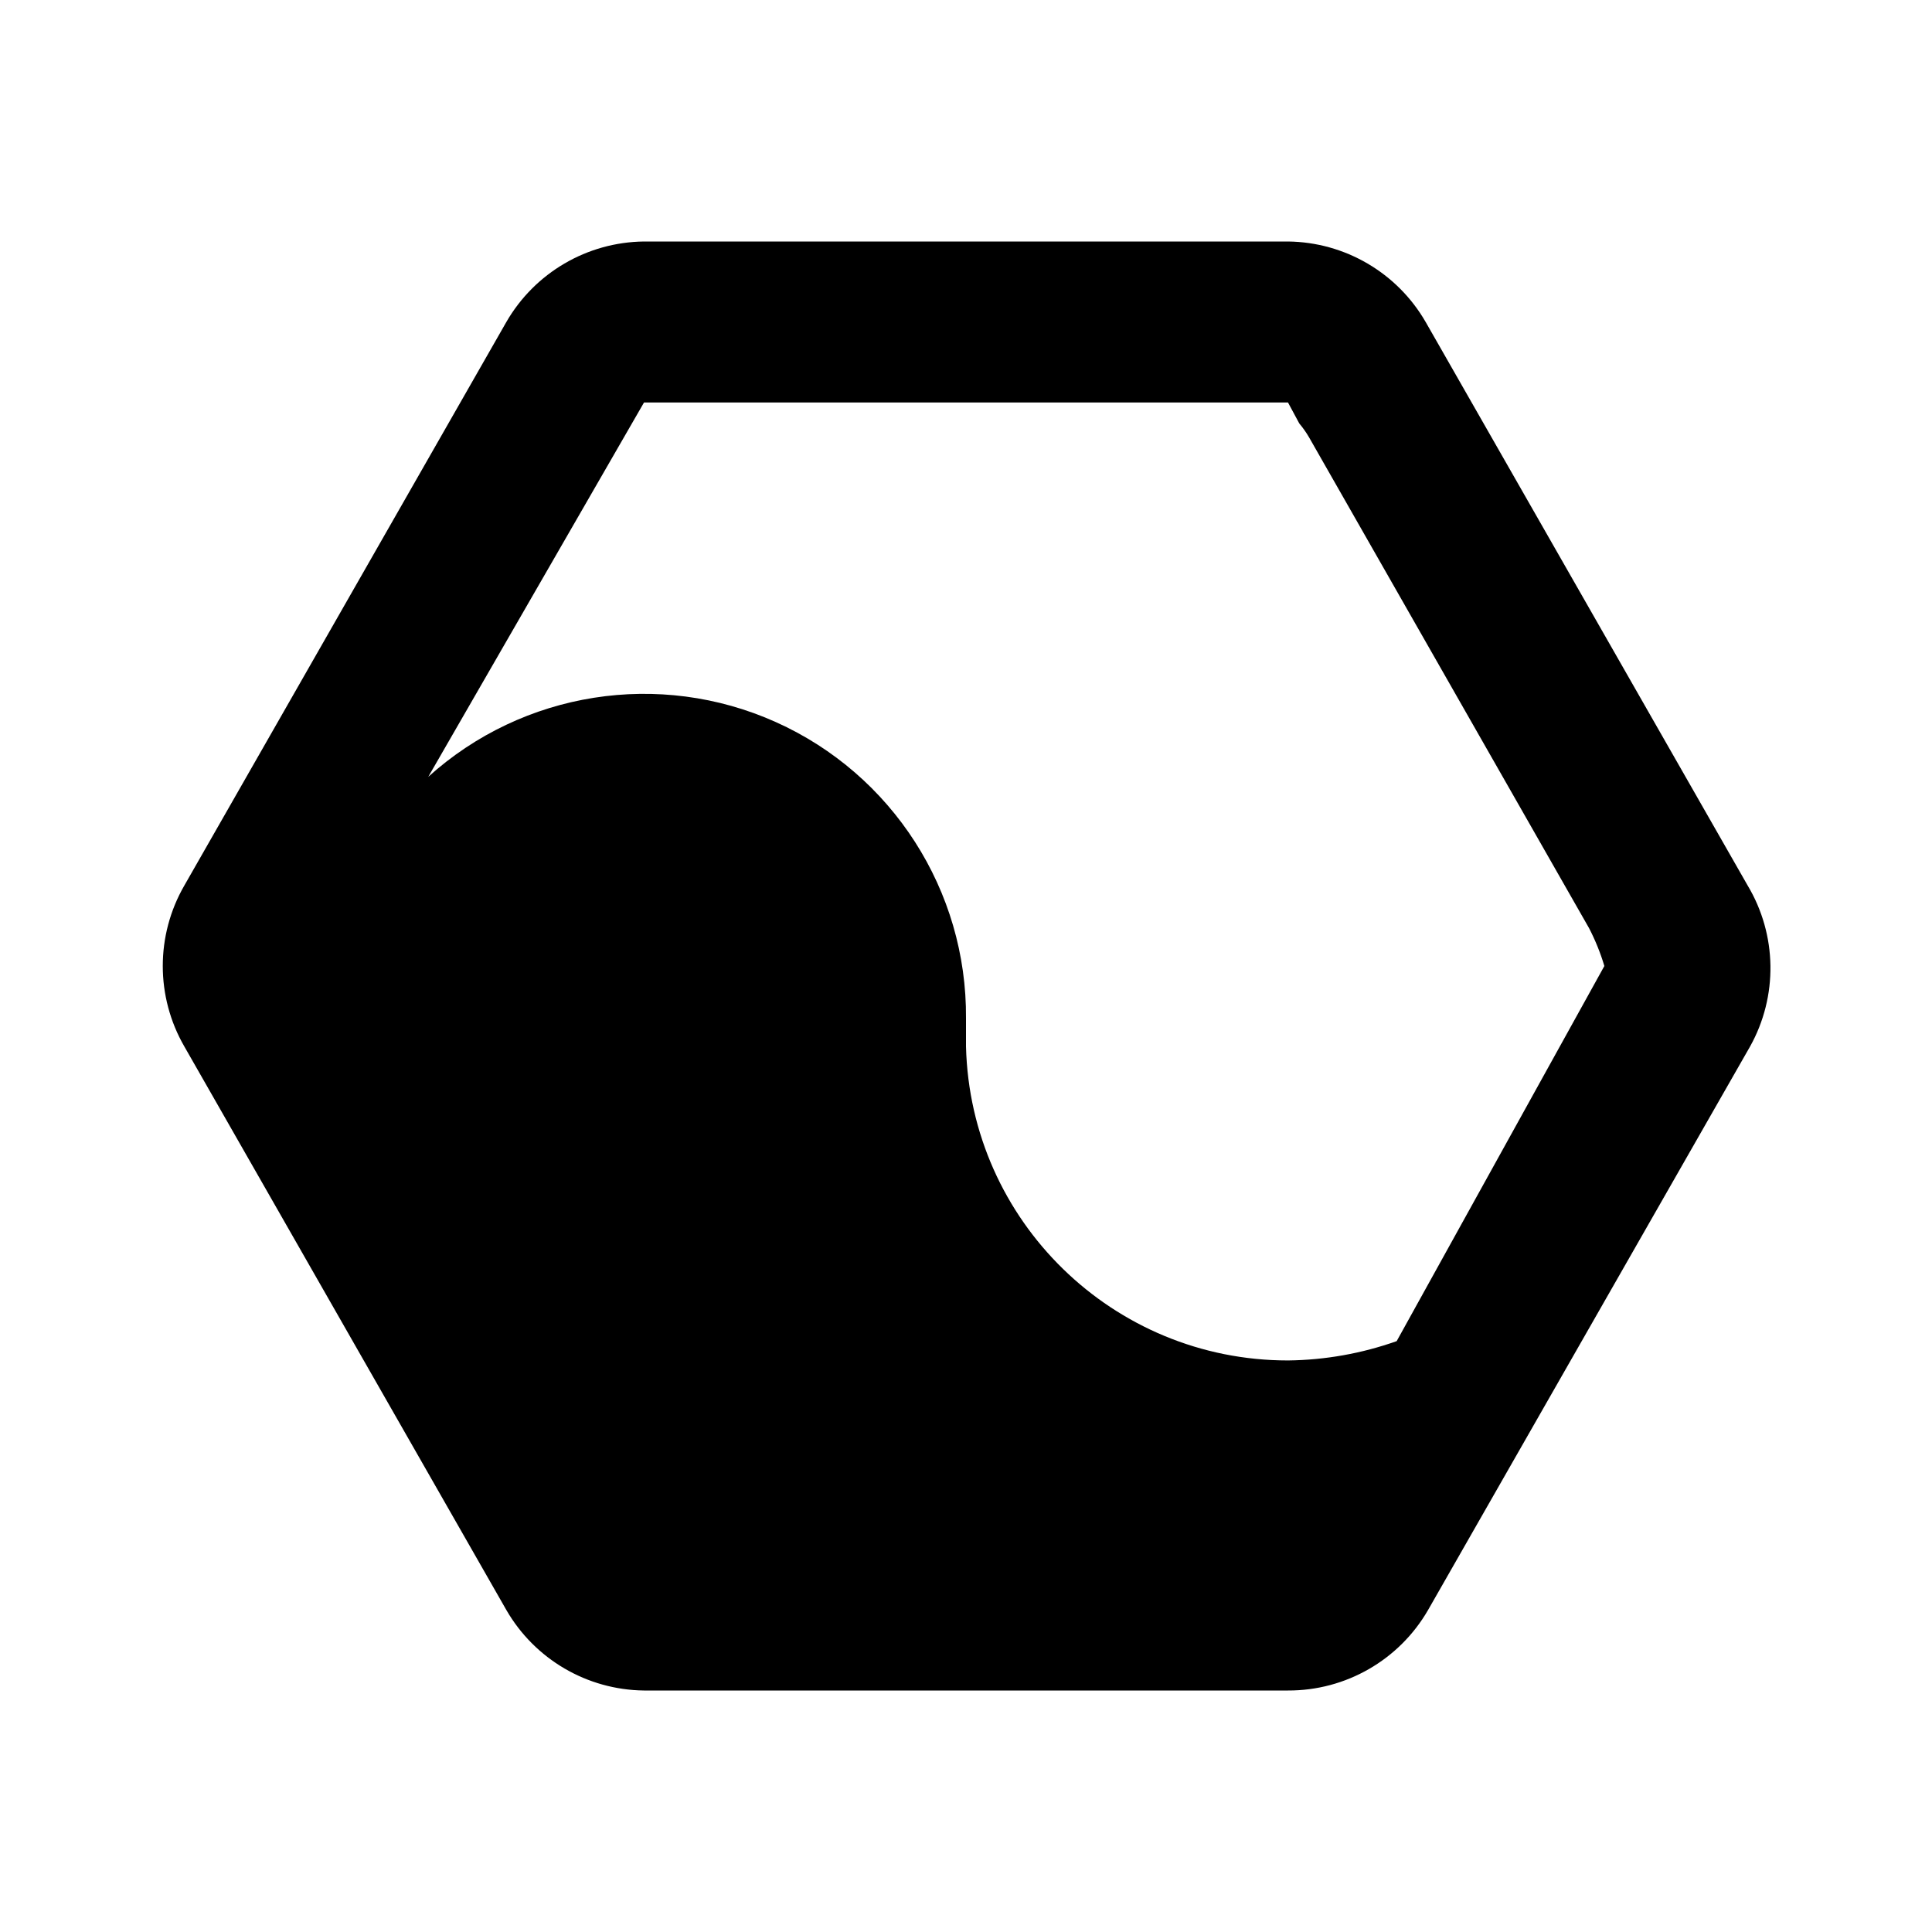
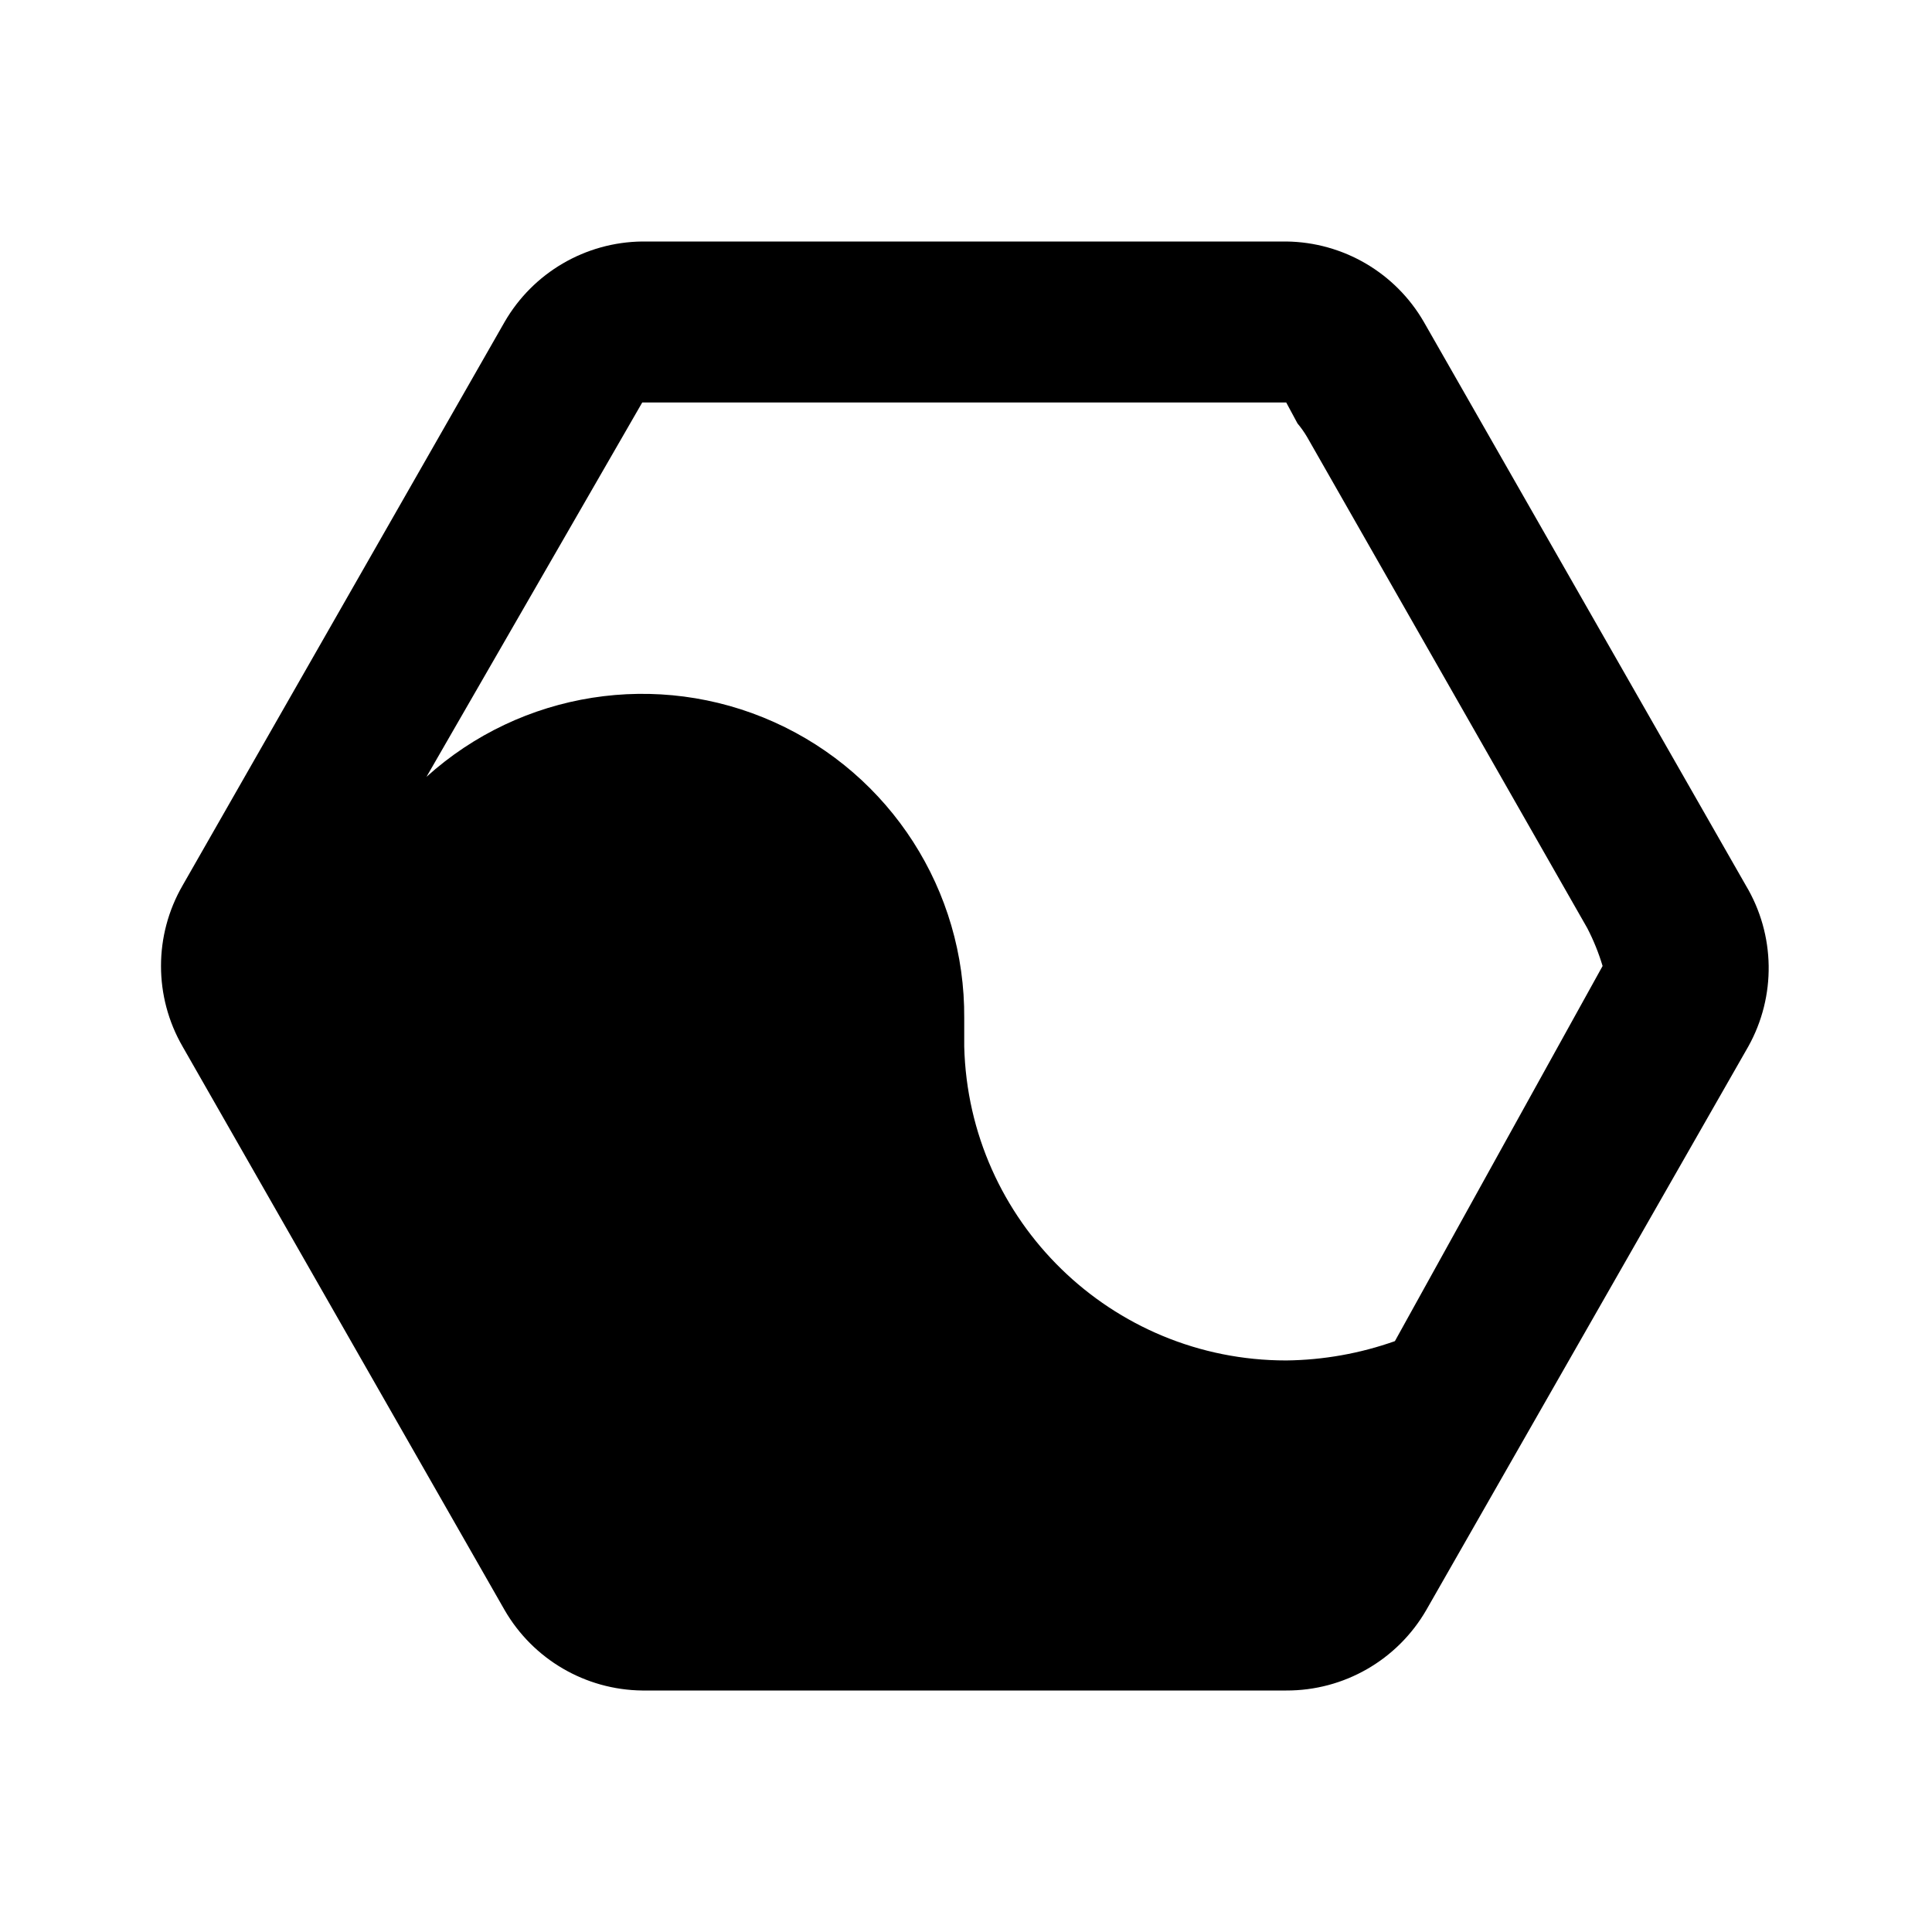
<svg xmlns="http://www.w3.org/2000/svg" viewBox="0 0 24 24">
-   <path d="M21.71,11l-4-7A2,2,0,0,0,16,3H8A2,2,0,0,0,6.29,4l-4,7a2,2,0,0,0,0,2l4,7A2,2,0,0,0,8,21h8a2,2,0,0,0,1.74-1l4-7A2,2,0,0,0,21.71,11ZM12,12.65a4,4,0,0,0-6.68-3L8,5h8l.14.26a1.25,1.25,0,0,1,.12.17l3.48,6.1a2.72,2.72,0,0,1,.19.47l-2.58,4.66A4.18,4.18,0,0,1,16,16.9,4,4,0,0,1,12,13v-.05" />
+   <path d="M21.688,11l-4-7a2,2,0,0,0-1.71-1h-8a2,2,0,0,0-1.71,1l-4,7a2,2,0,0,0,0,2l4,7a2,2,0,0,0,1.71,1h8a2,2,0,0,0,1.74-1l4-7A2,2,0,0,0,21.688,11Zm-9.71,1.65a4,4,0,0,0-6.68-3L7.978,5h8l.14.26a1.251,1.251,0,0,1,.12.17l3.48,6.1a2.719,2.719,0,0,1,.19.47l-2.58,4.66a4.18,4.18,0,0,1-1.35.24,4,4,0,0,1-4-3.9v-.05" />
</svg>
